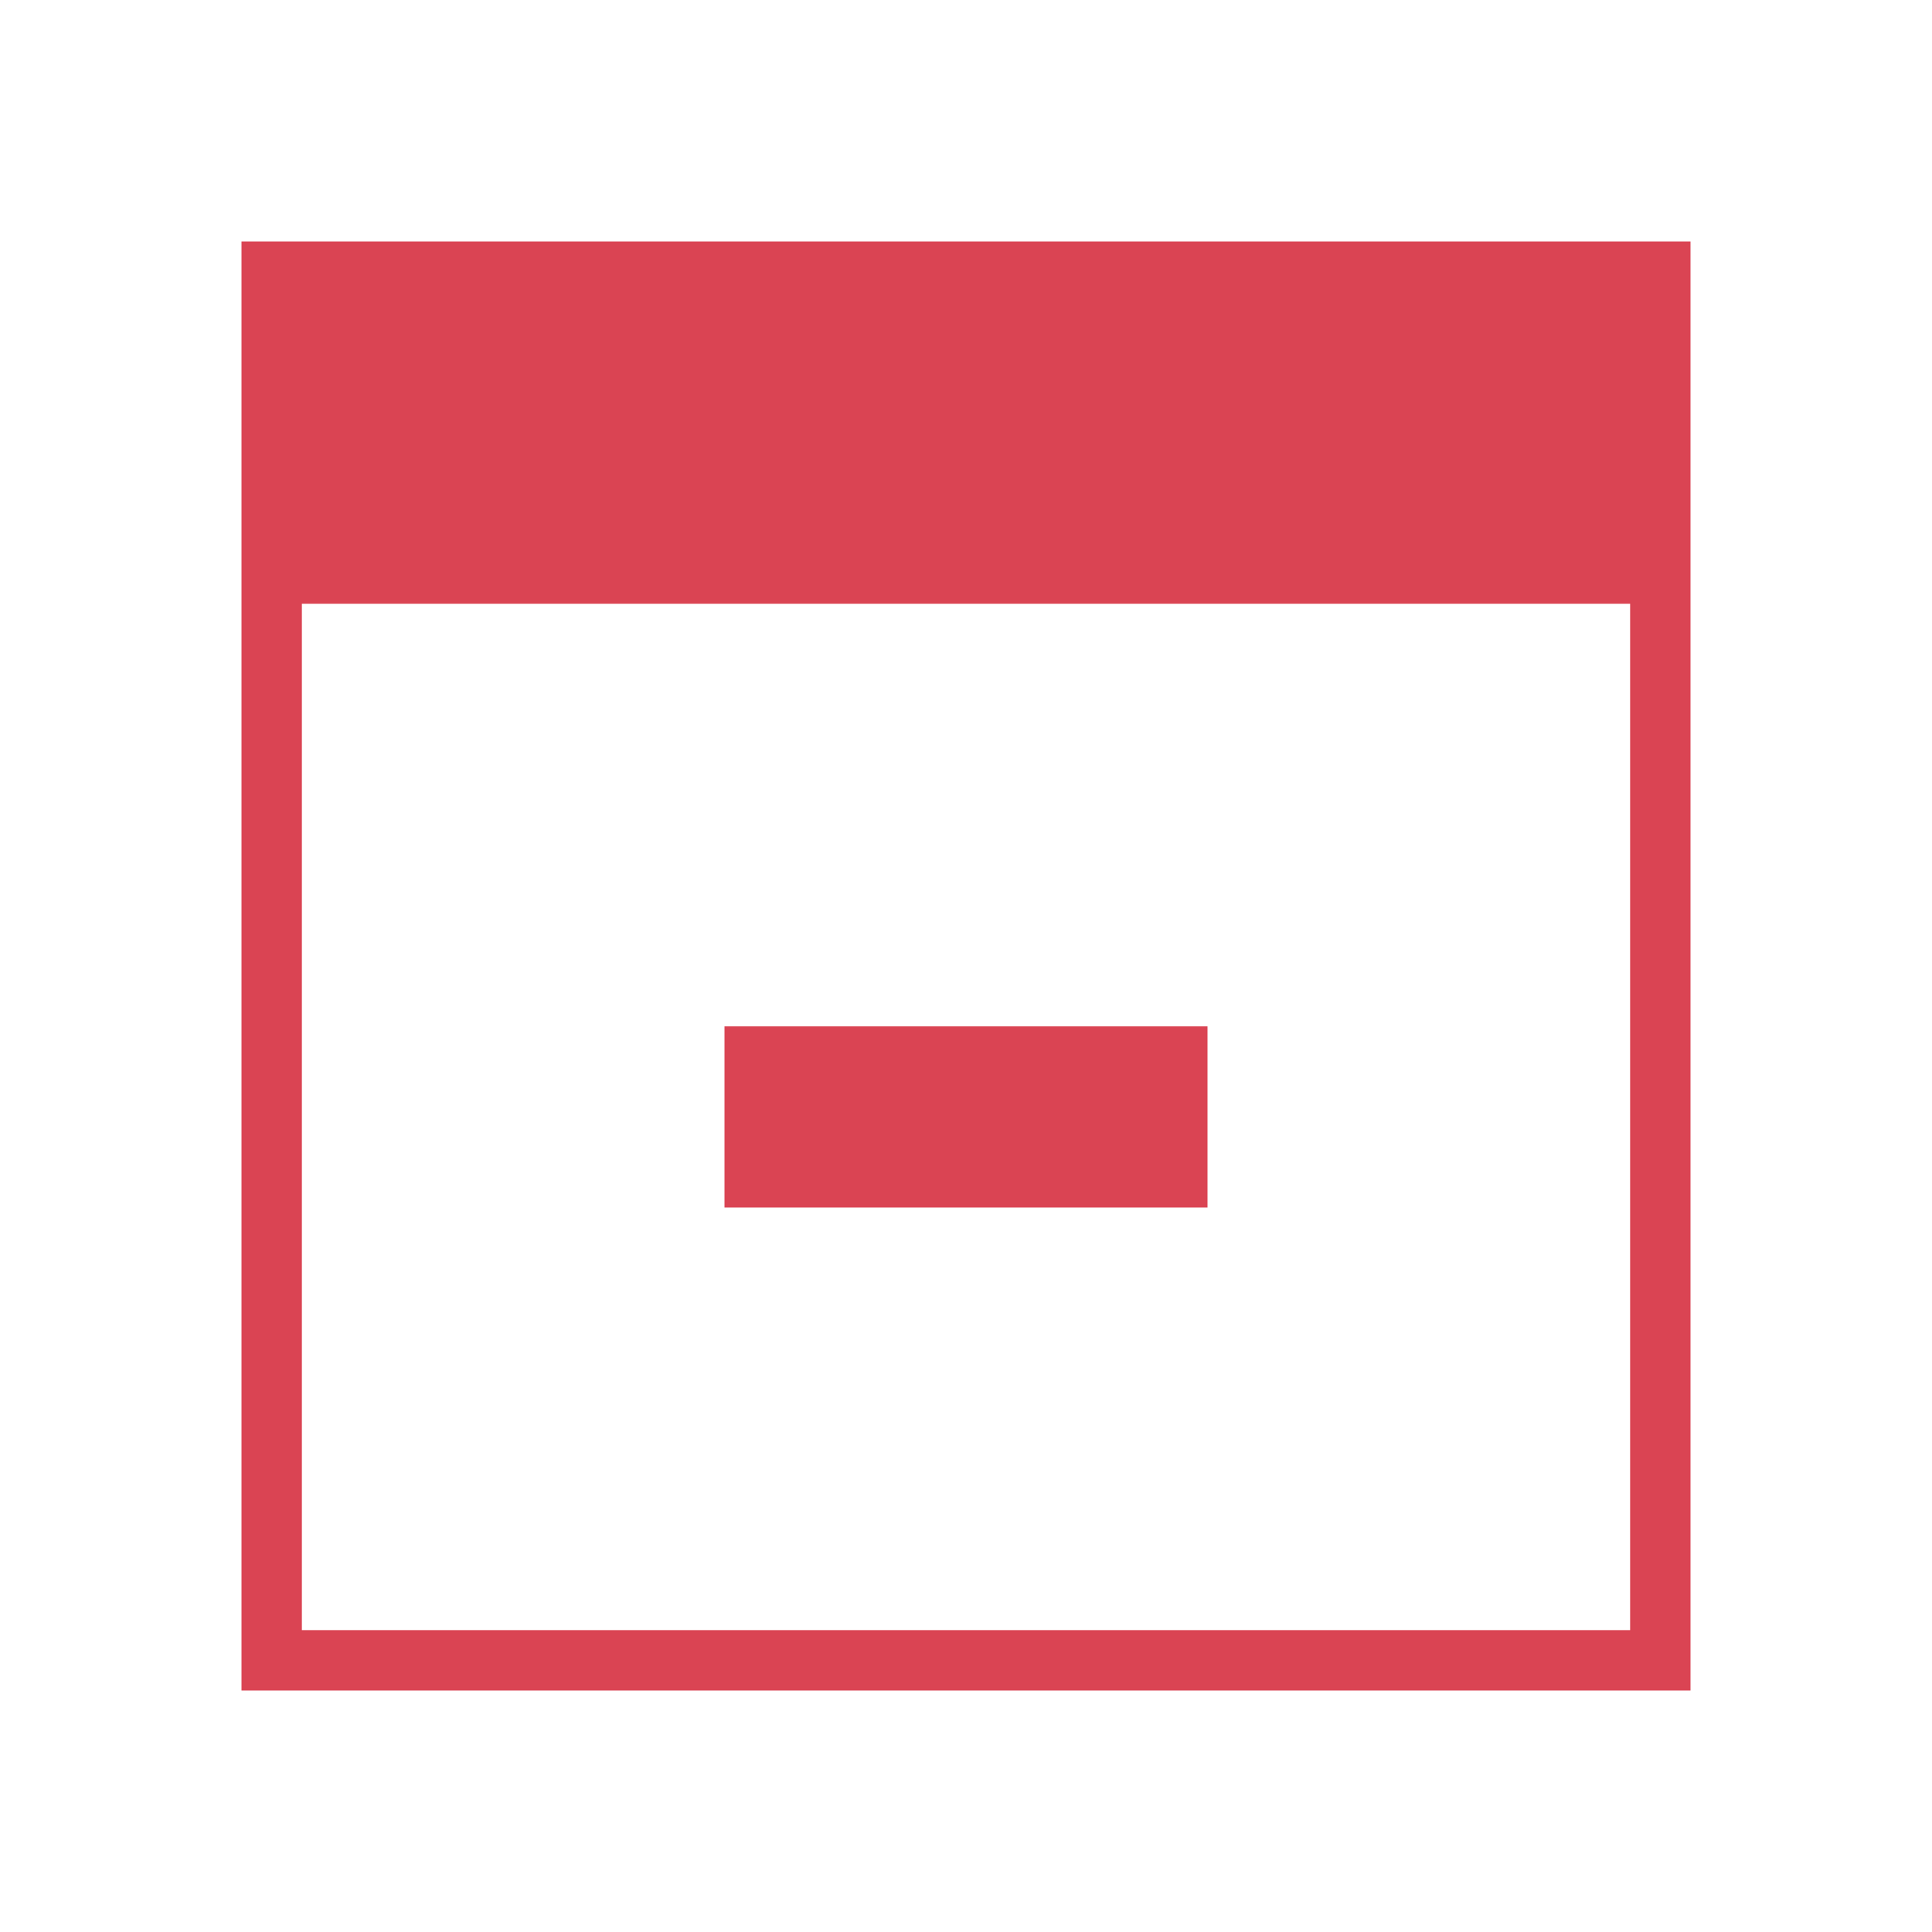
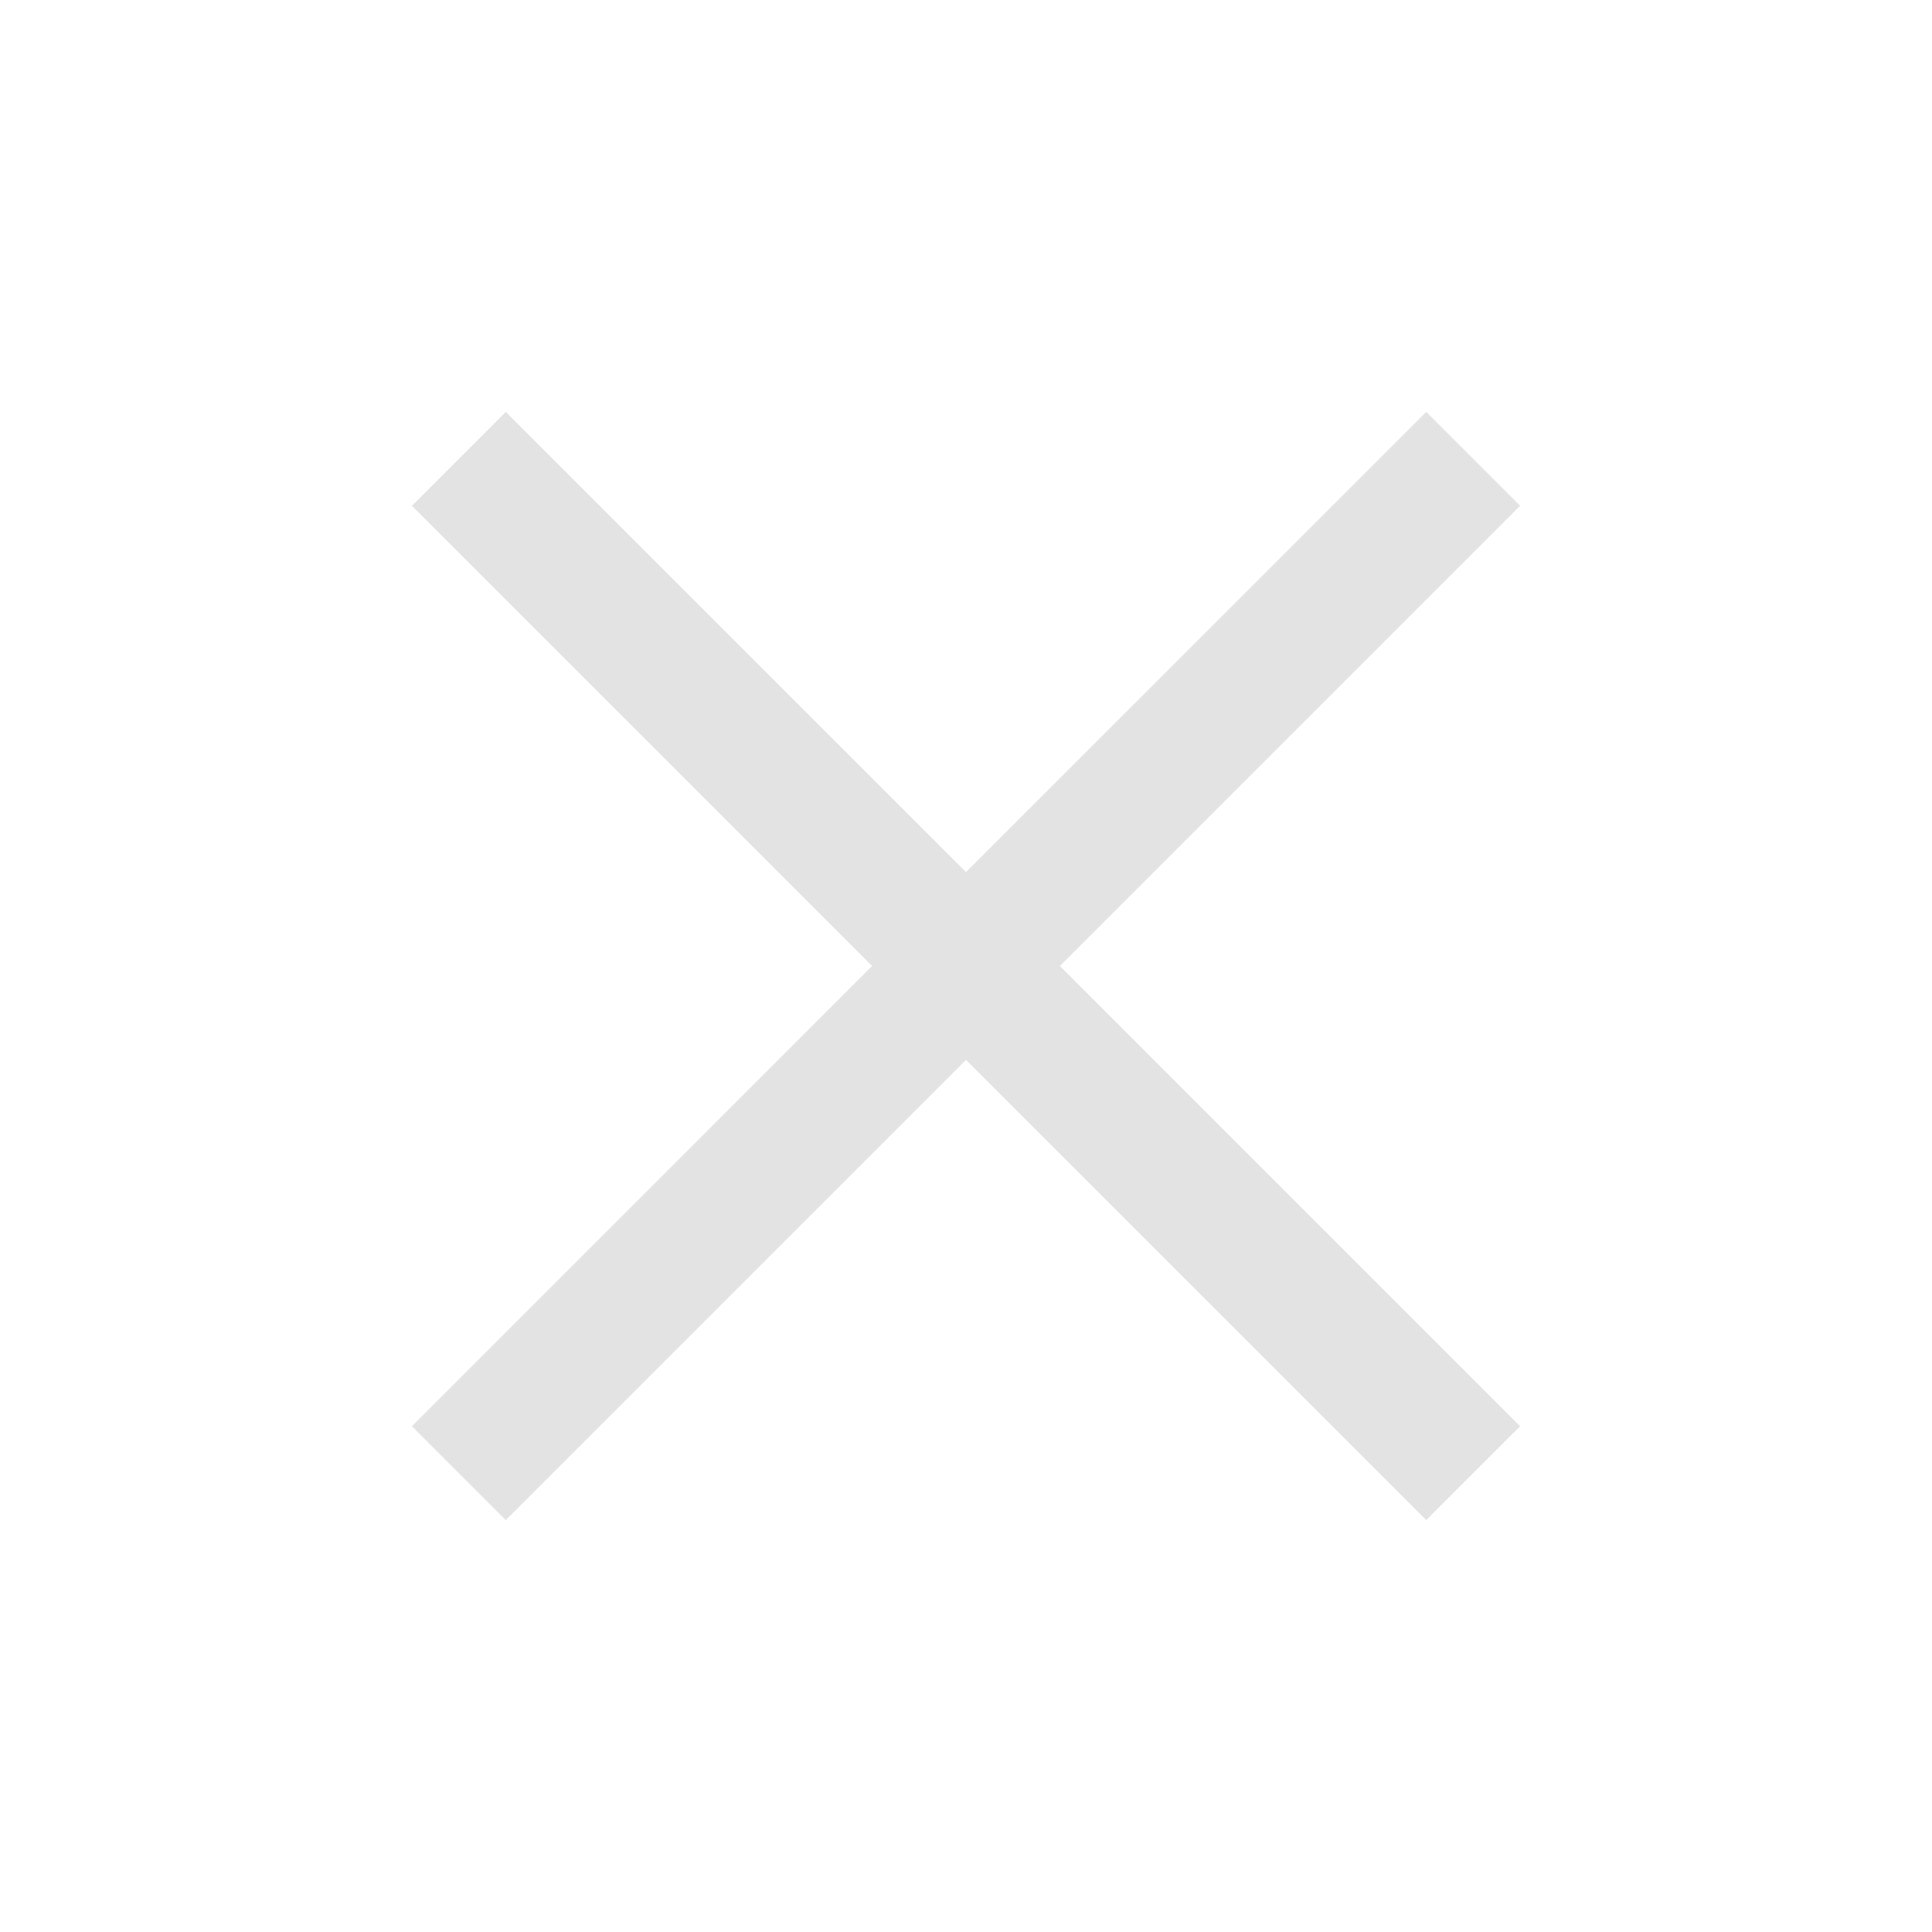
- <svg xmlns="http://www.w3.org/2000/svg" viewBox="0 0 32 32">
-   <defs id="defs3051">
-     <style type="text/css" id="current-color-scheme">
-             .ColorScheme-NegativeText {
-                 color:#da4453;
-             }
-         </style>
-   </defs>
-   <g style="fill:currentColor;fill-opacity:1;stroke:none" class="ColorScheme-NegativeText">
-     <path d="M4 4v24h24V4zm1 6h22v17H5z" />
-     <path d="M12 17h8v3h-8z" />
-   </g>
+ <svg xmlns="http://www.w3.org/2000/svg" height="40px" viewBox="0 -960 960 960" width="40px" fill="#e3e3e3">
+   <path d="m251.33-204.67-46.66-46.66L433.33-480 204.67-708.67l46.66-46.66L480-526.67l228.67-228.66 46.66 46.66L526.67-480l228.66 228.67-46.66 46.66L480-433.33 251.33-204.67Z" />
</svg>
